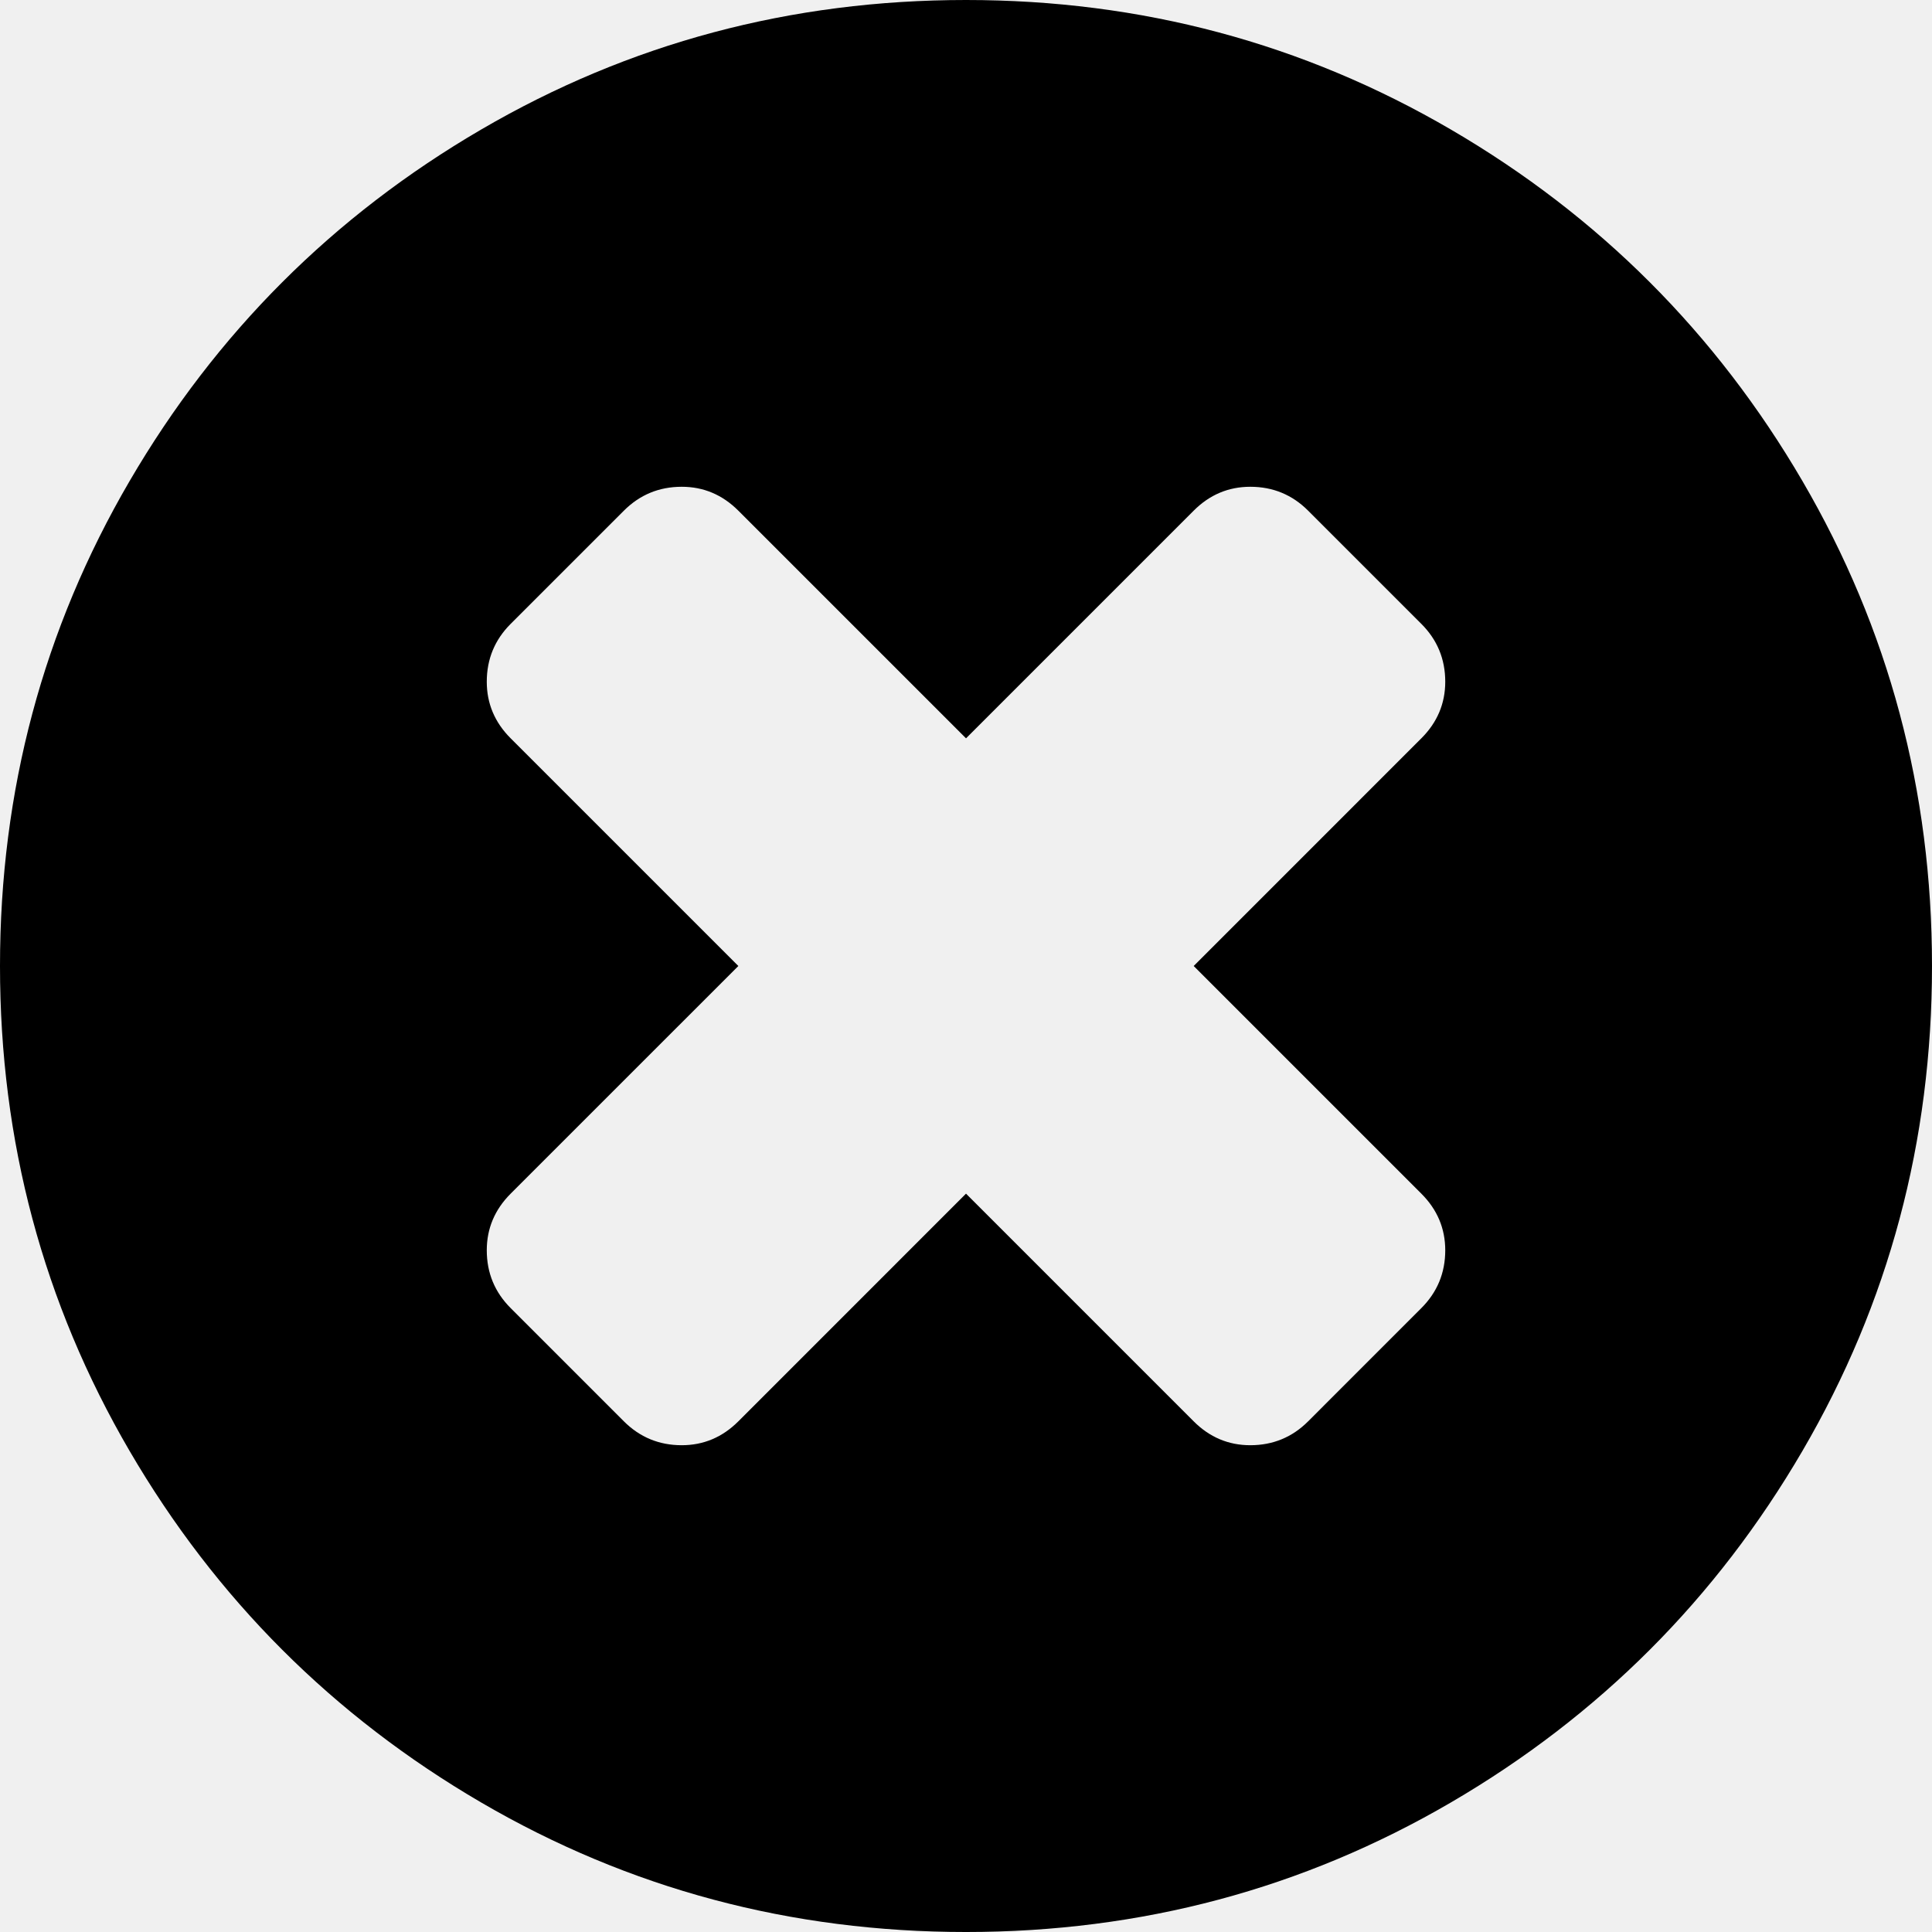
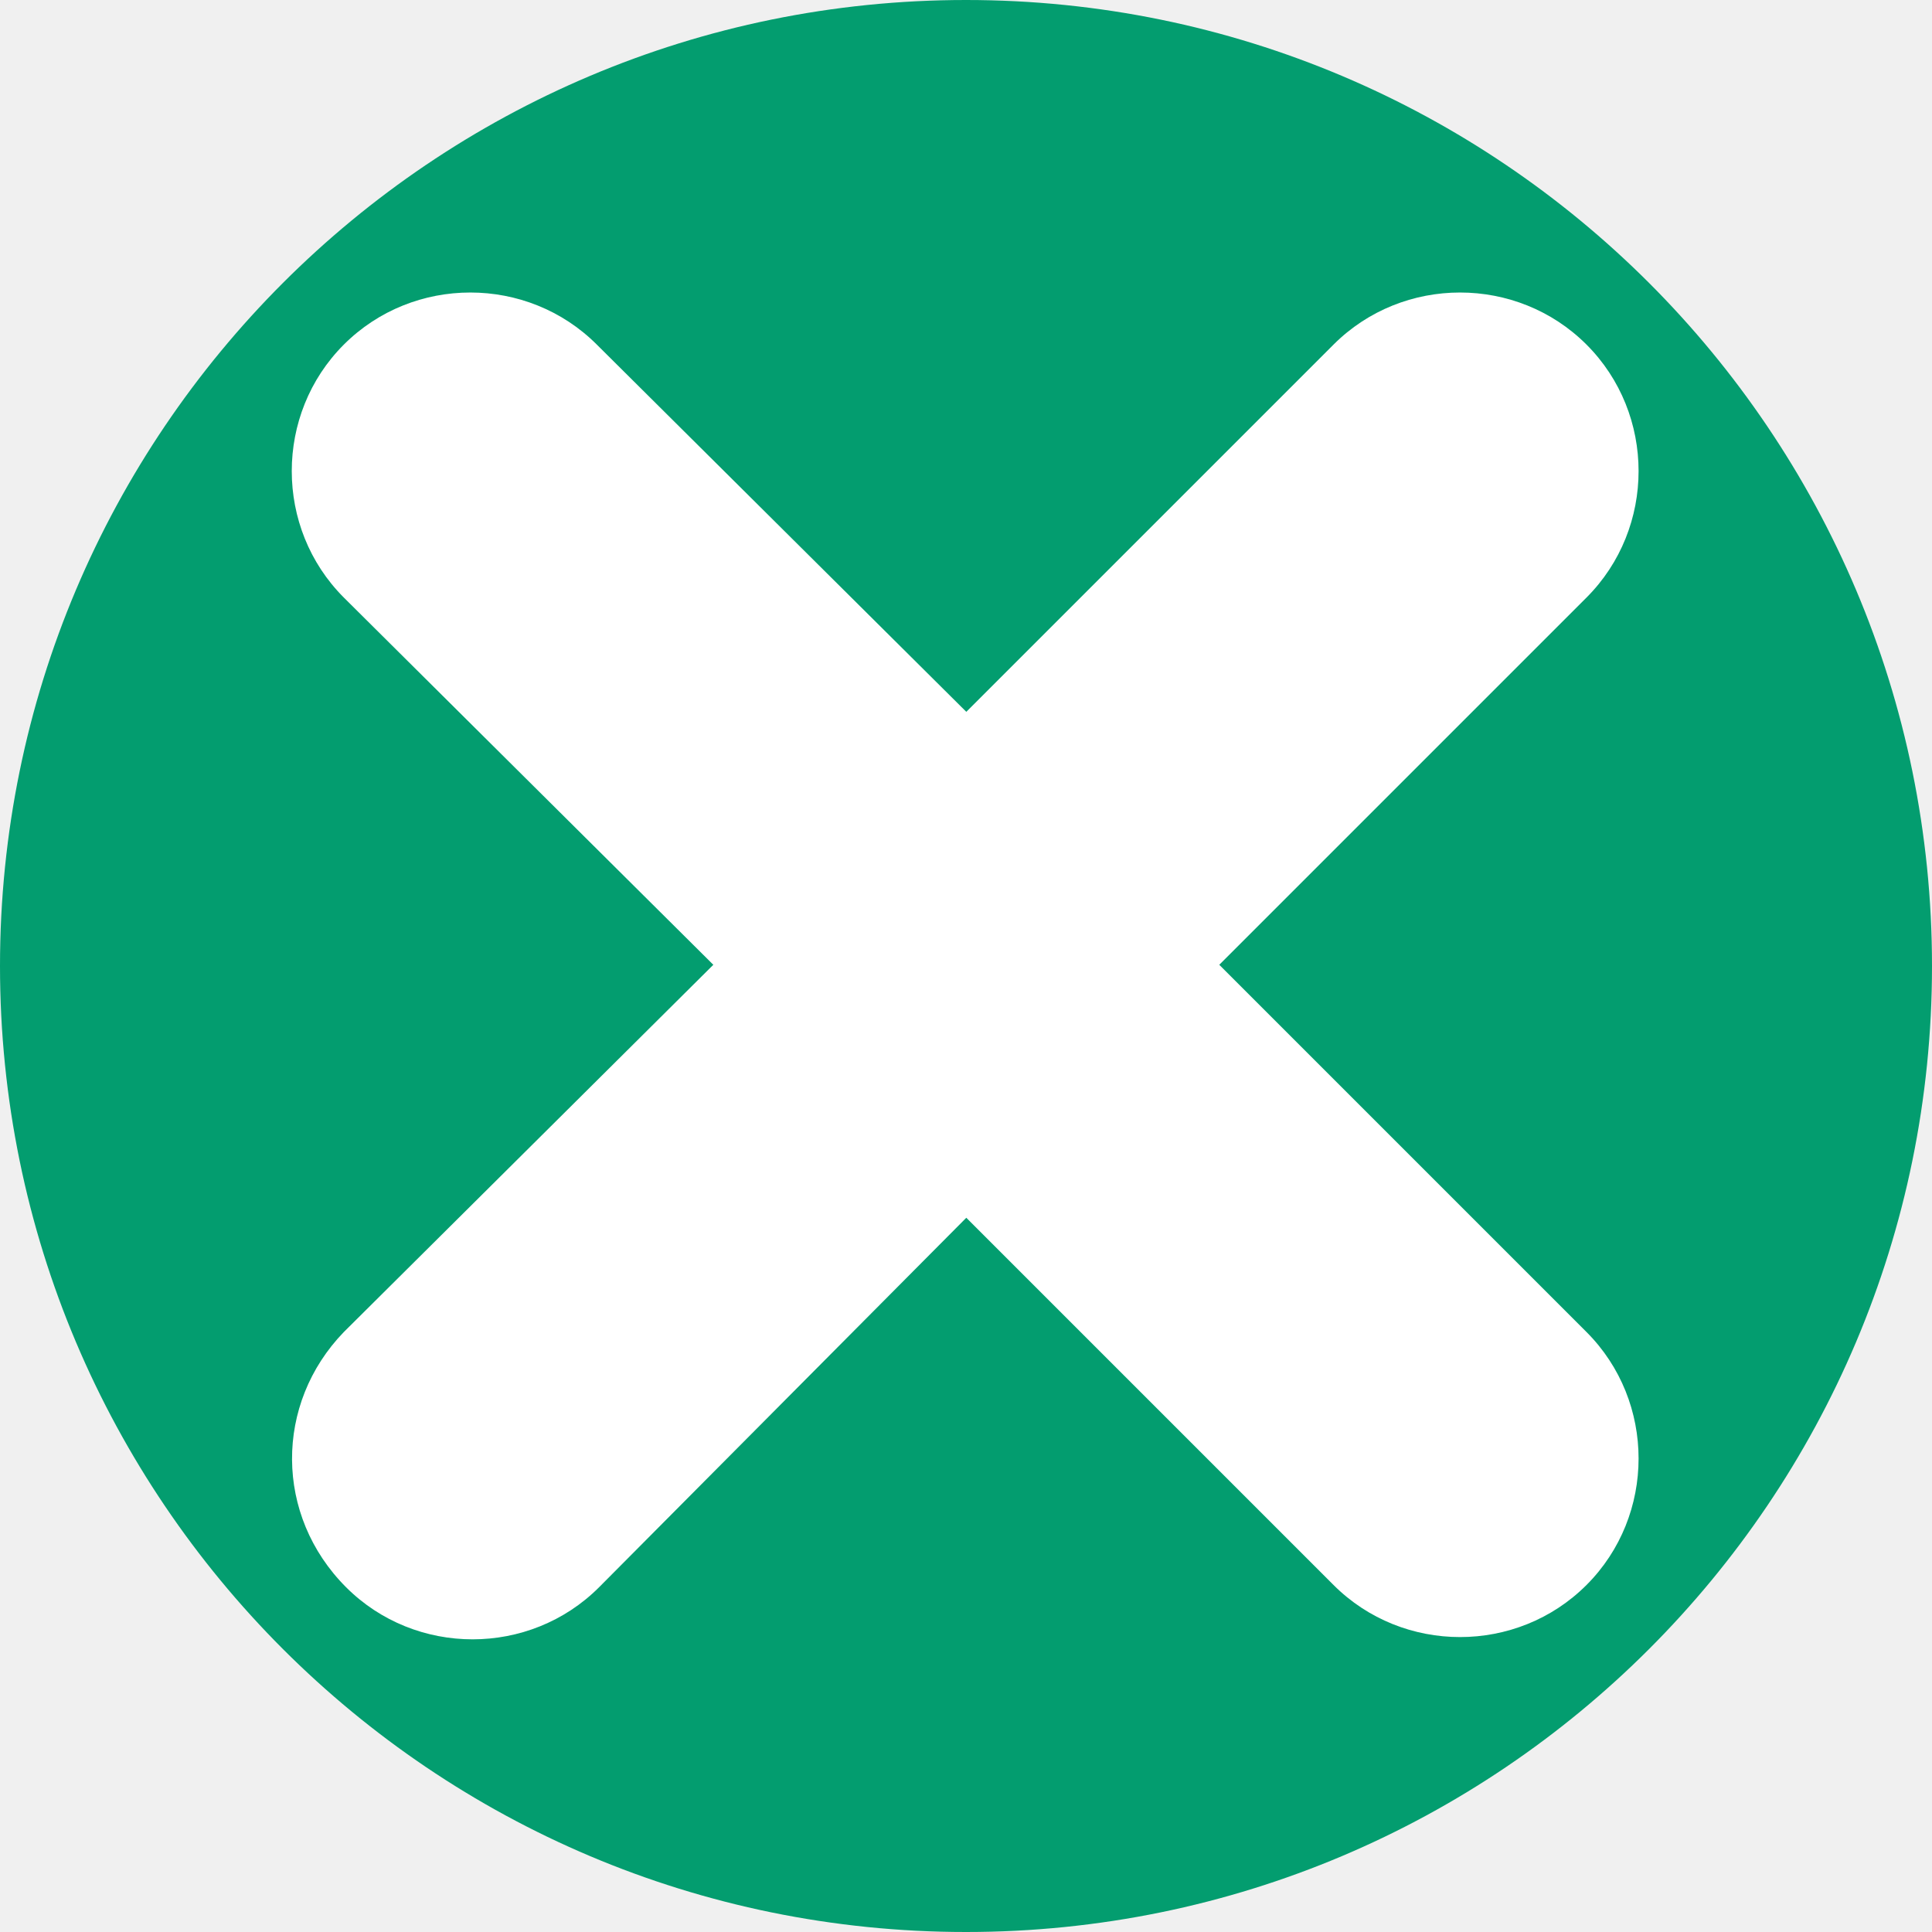
- <svg xmlns="http://www.w3.org/2000/svg" version="1.1" id="Capa_1" x="0px" y="0px" width="438.533px" height="438.533px" viewBox="0 0 438.533 438.533" style="enable-background:new 0 0 438.533 438.533;" xml:space="preserve">
-   <g>
-     <path d="M409.133,109.203c-19.608-33.592-46.205-60.189-79.798-79.796C295.736,9.801,259.058,0,219.273,0   c-39.781,0-76.47,9.801-110.063,29.407c-33.595,19.604-60.192,46.201-79.8,79.796C9.801,142.8,0,179.489,0,219.267   c0,39.78,9.804,76.463,29.407,110.062c19.607,33.592,46.204,60.189,79.799,79.798c33.597,19.605,70.283,29.407,110.063,29.407   s76.47-9.802,110.065-29.407c33.593-19.602,60.189-46.206,79.795-79.798c19.603-33.596,29.403-70.284,29.403-110.062   C438.533,179.485,428.732,142.795,409.133,109.203z M322.621,270.939c3.617,3.613,5.428,7.905,5.428,12.854   c0,5.133-1.811,9.514-5.428,13.127l-25.693,25.701c-3.614,3.613-7.994,5.42-13.135,5.42c-4.948,0-9.236-1.807-12.847-5.42   l-51.676-51.682l-51.678,51.682c-3.616,3.613-7.898,5.42-12.847,5.42c-5.14,0-9.517-1.807-13.134-5.42l-25.697-25.701   c-3.616-3.613-5.424-7.994-5.424-13.127c0-4.948,1.809-9.24,5.424-12.854l51.678-51.673l-51.678-51.678   c-3.616-3.612-5.424-7.898-5.424-12.847c0-5.14,1.809-9.517,5.424-13.134l25.697-25.693c3.617-3.616,7.994-5.424,13.134-5.424   c4.949,0,9.231,1.809,12.847,5.424l51.678,51.674l51.676-51.674c3.61-3.616,7.898-5.424,12.847-5.424   c5.141,0,9.521,1.809,13.135,5.424l25.693,25.693c3.617,3.617,5.428,7.994,5.428,13.134c0,4.948-1.811,9.235-5.428,12.847   l-51.675,51.678L322.621,270.939z" />
-   </g>
-   <g>
- </g>
-   <g>
- </g>
-   <g>
- </g>
-   <g>
- </g>
-   <g>
- </g>
-   <g>
- </g>
-   <g>
- </g>
-   <g>
- </g>
-   <g>
- </g>
-   <g>
- </g>
-   <g>
- </g>
-   <g>
- </g>
-   <g>
- </g>
-   <g>
- </g>
-   <g>
- </g>
+ <svg xmlns="http://www.w3.org/2000/svg" id="close-menu" viewBox="0 0 128 128">
+   <defs>
+     <style>
+       .cls-1 {
+         fill: #fff;
+         fill-rule: evenodd;
+       }
+ 
+       .cls-1, .cls-2 {
+         stroke-width: 0px;
+       }
+ 
+       .cls-2 {
+         fill: #039d6f;
+       }
+     </style>
+   </defs>
+   <circle id="close-men-circle" class="cls-2" cx="64" cy="64" r="64" />
+   <path id="close-men-x" class="cls-1" d="m22.78,88.25l24.48-24.33-24.48-24.33c-4.6-4.6-4.6-12.16,0-16.76s12.16-4.6,16.76,0l24.48,24.33,24.33-24.33c4.6-4.6,12.16-4.6,16.76,0,4.6,4.6,4.6,12.16,0,16.76l-24.33,24.33,24.33,24.33c4.6,4.6,4.6,12.16,0,16.76-4.6,4.6-12.16,4.6-16.76,0l-24.33-24.33-24.33,24.48c-4.6,4.6-12.16,4.6-16.76,0-4.75-4.75-4.75-12.16-.15-16.91Z" />
</svg>
